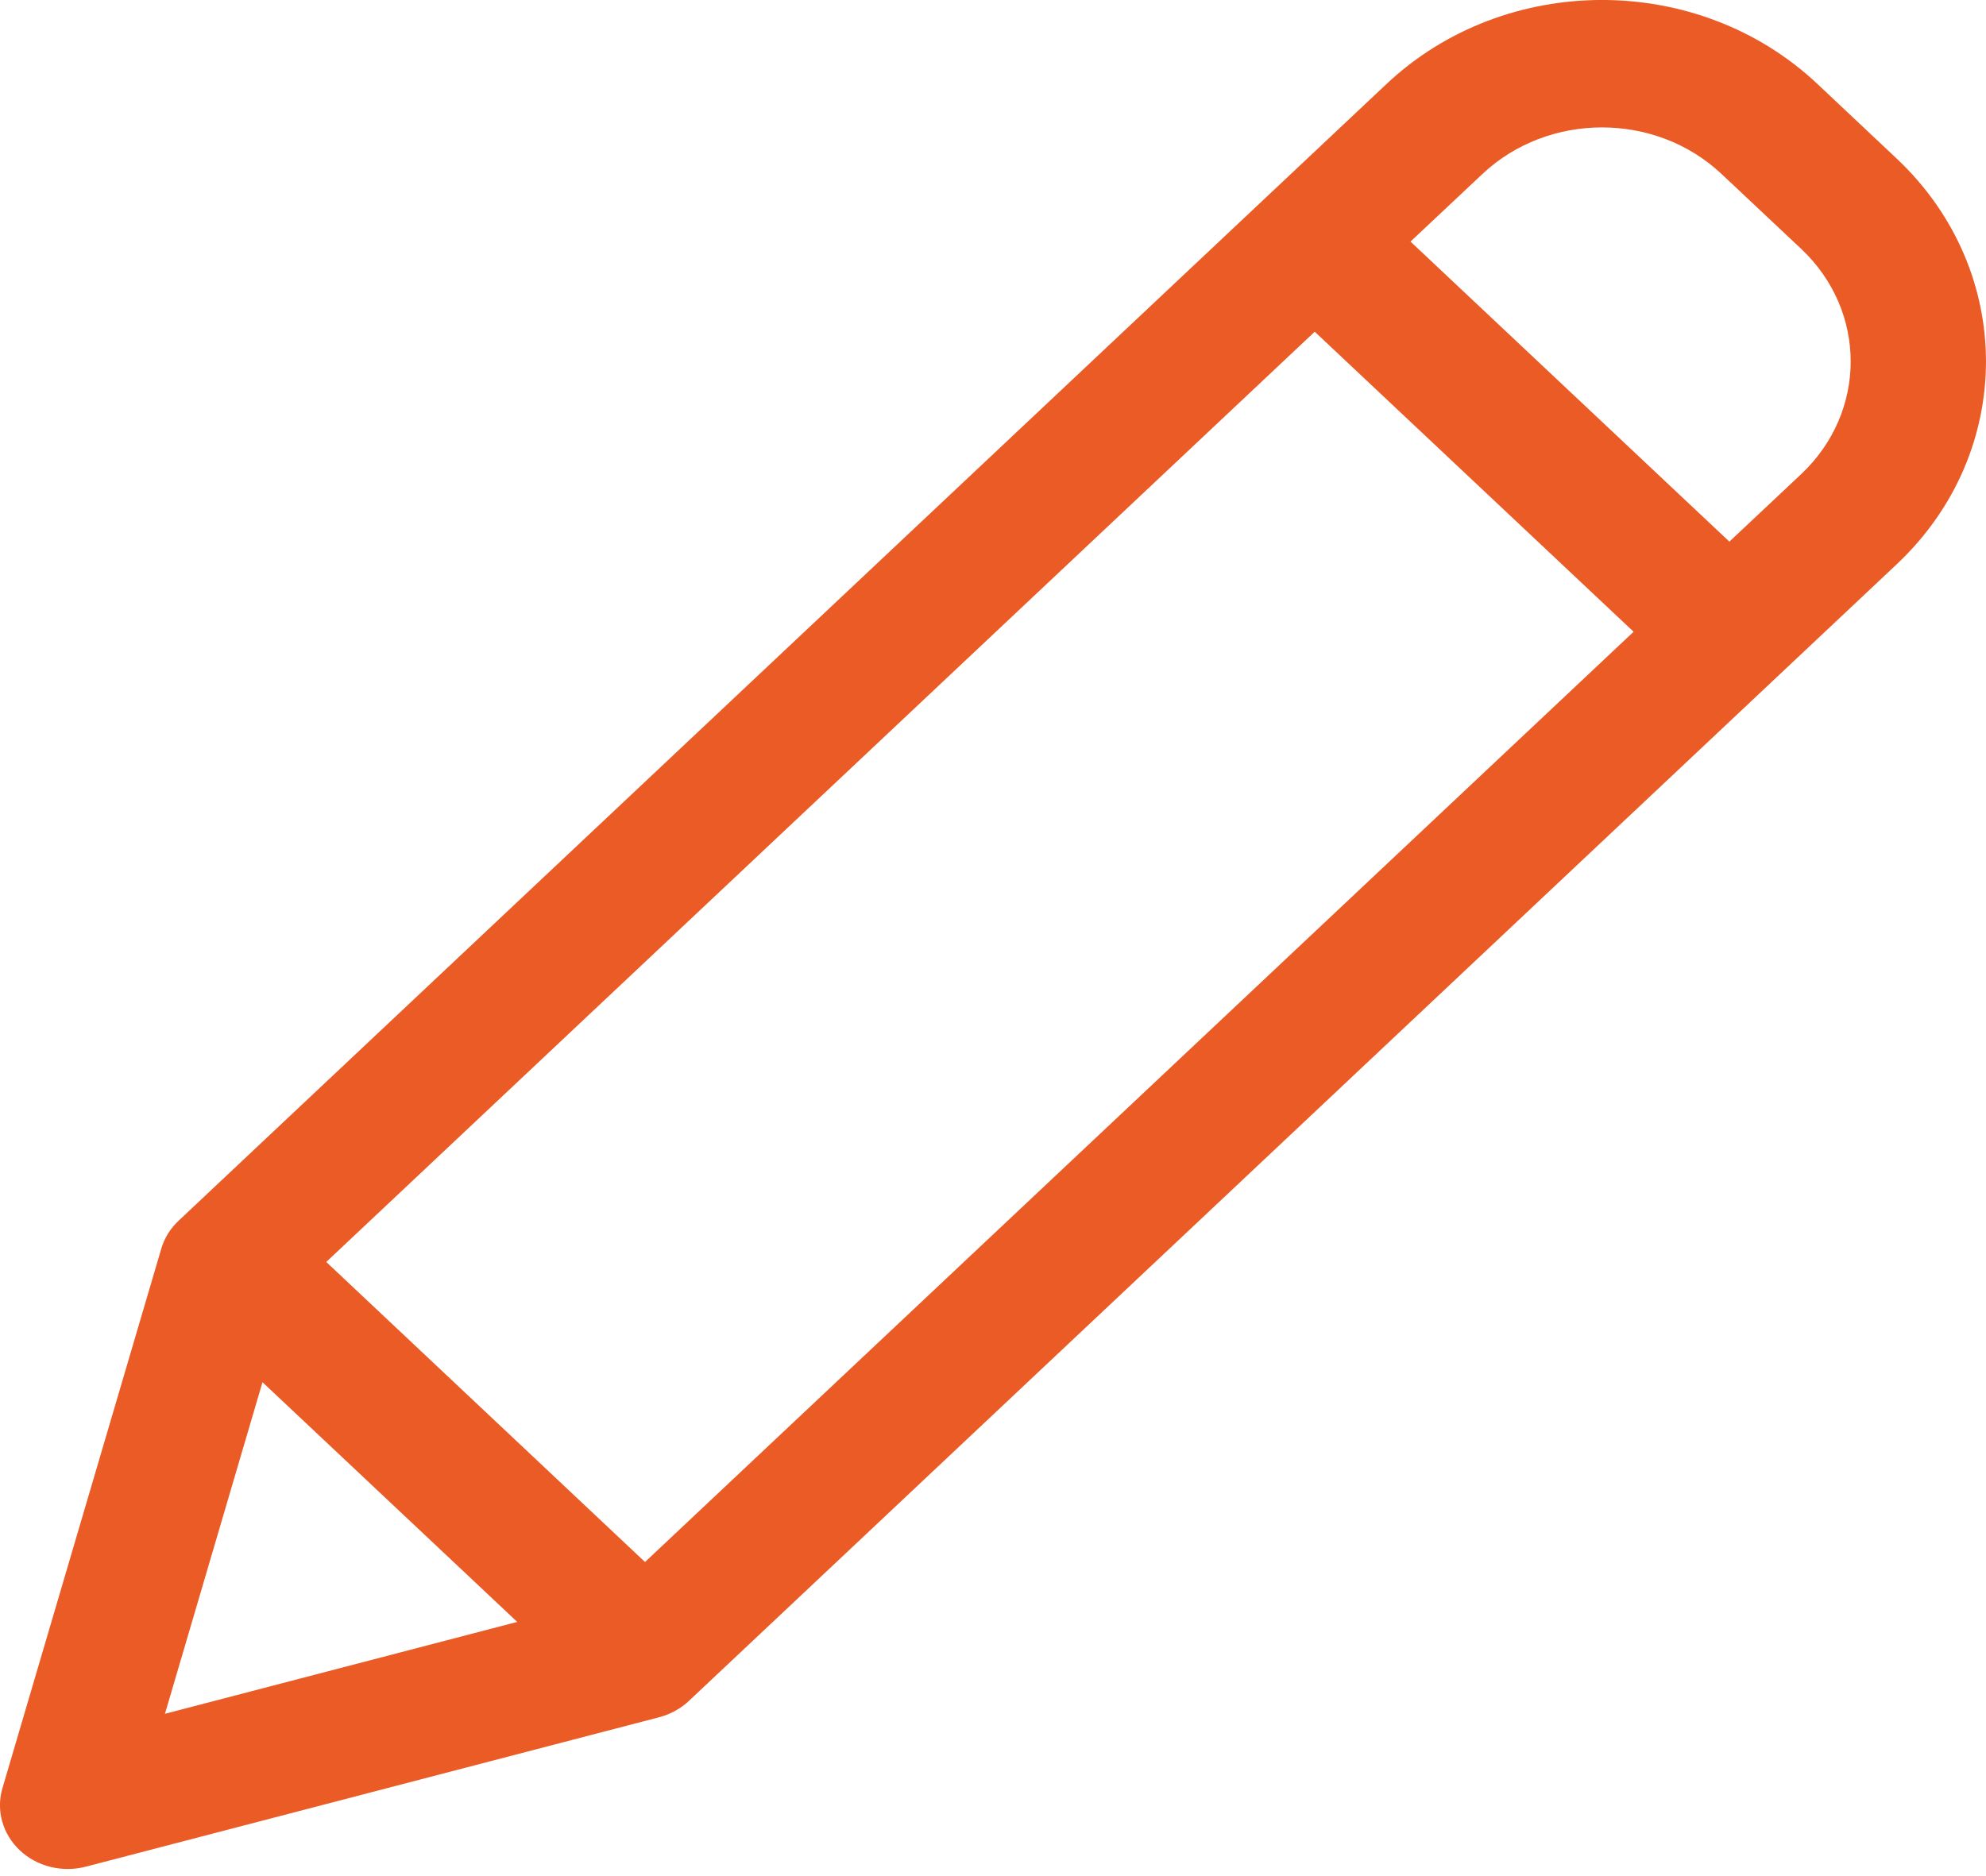
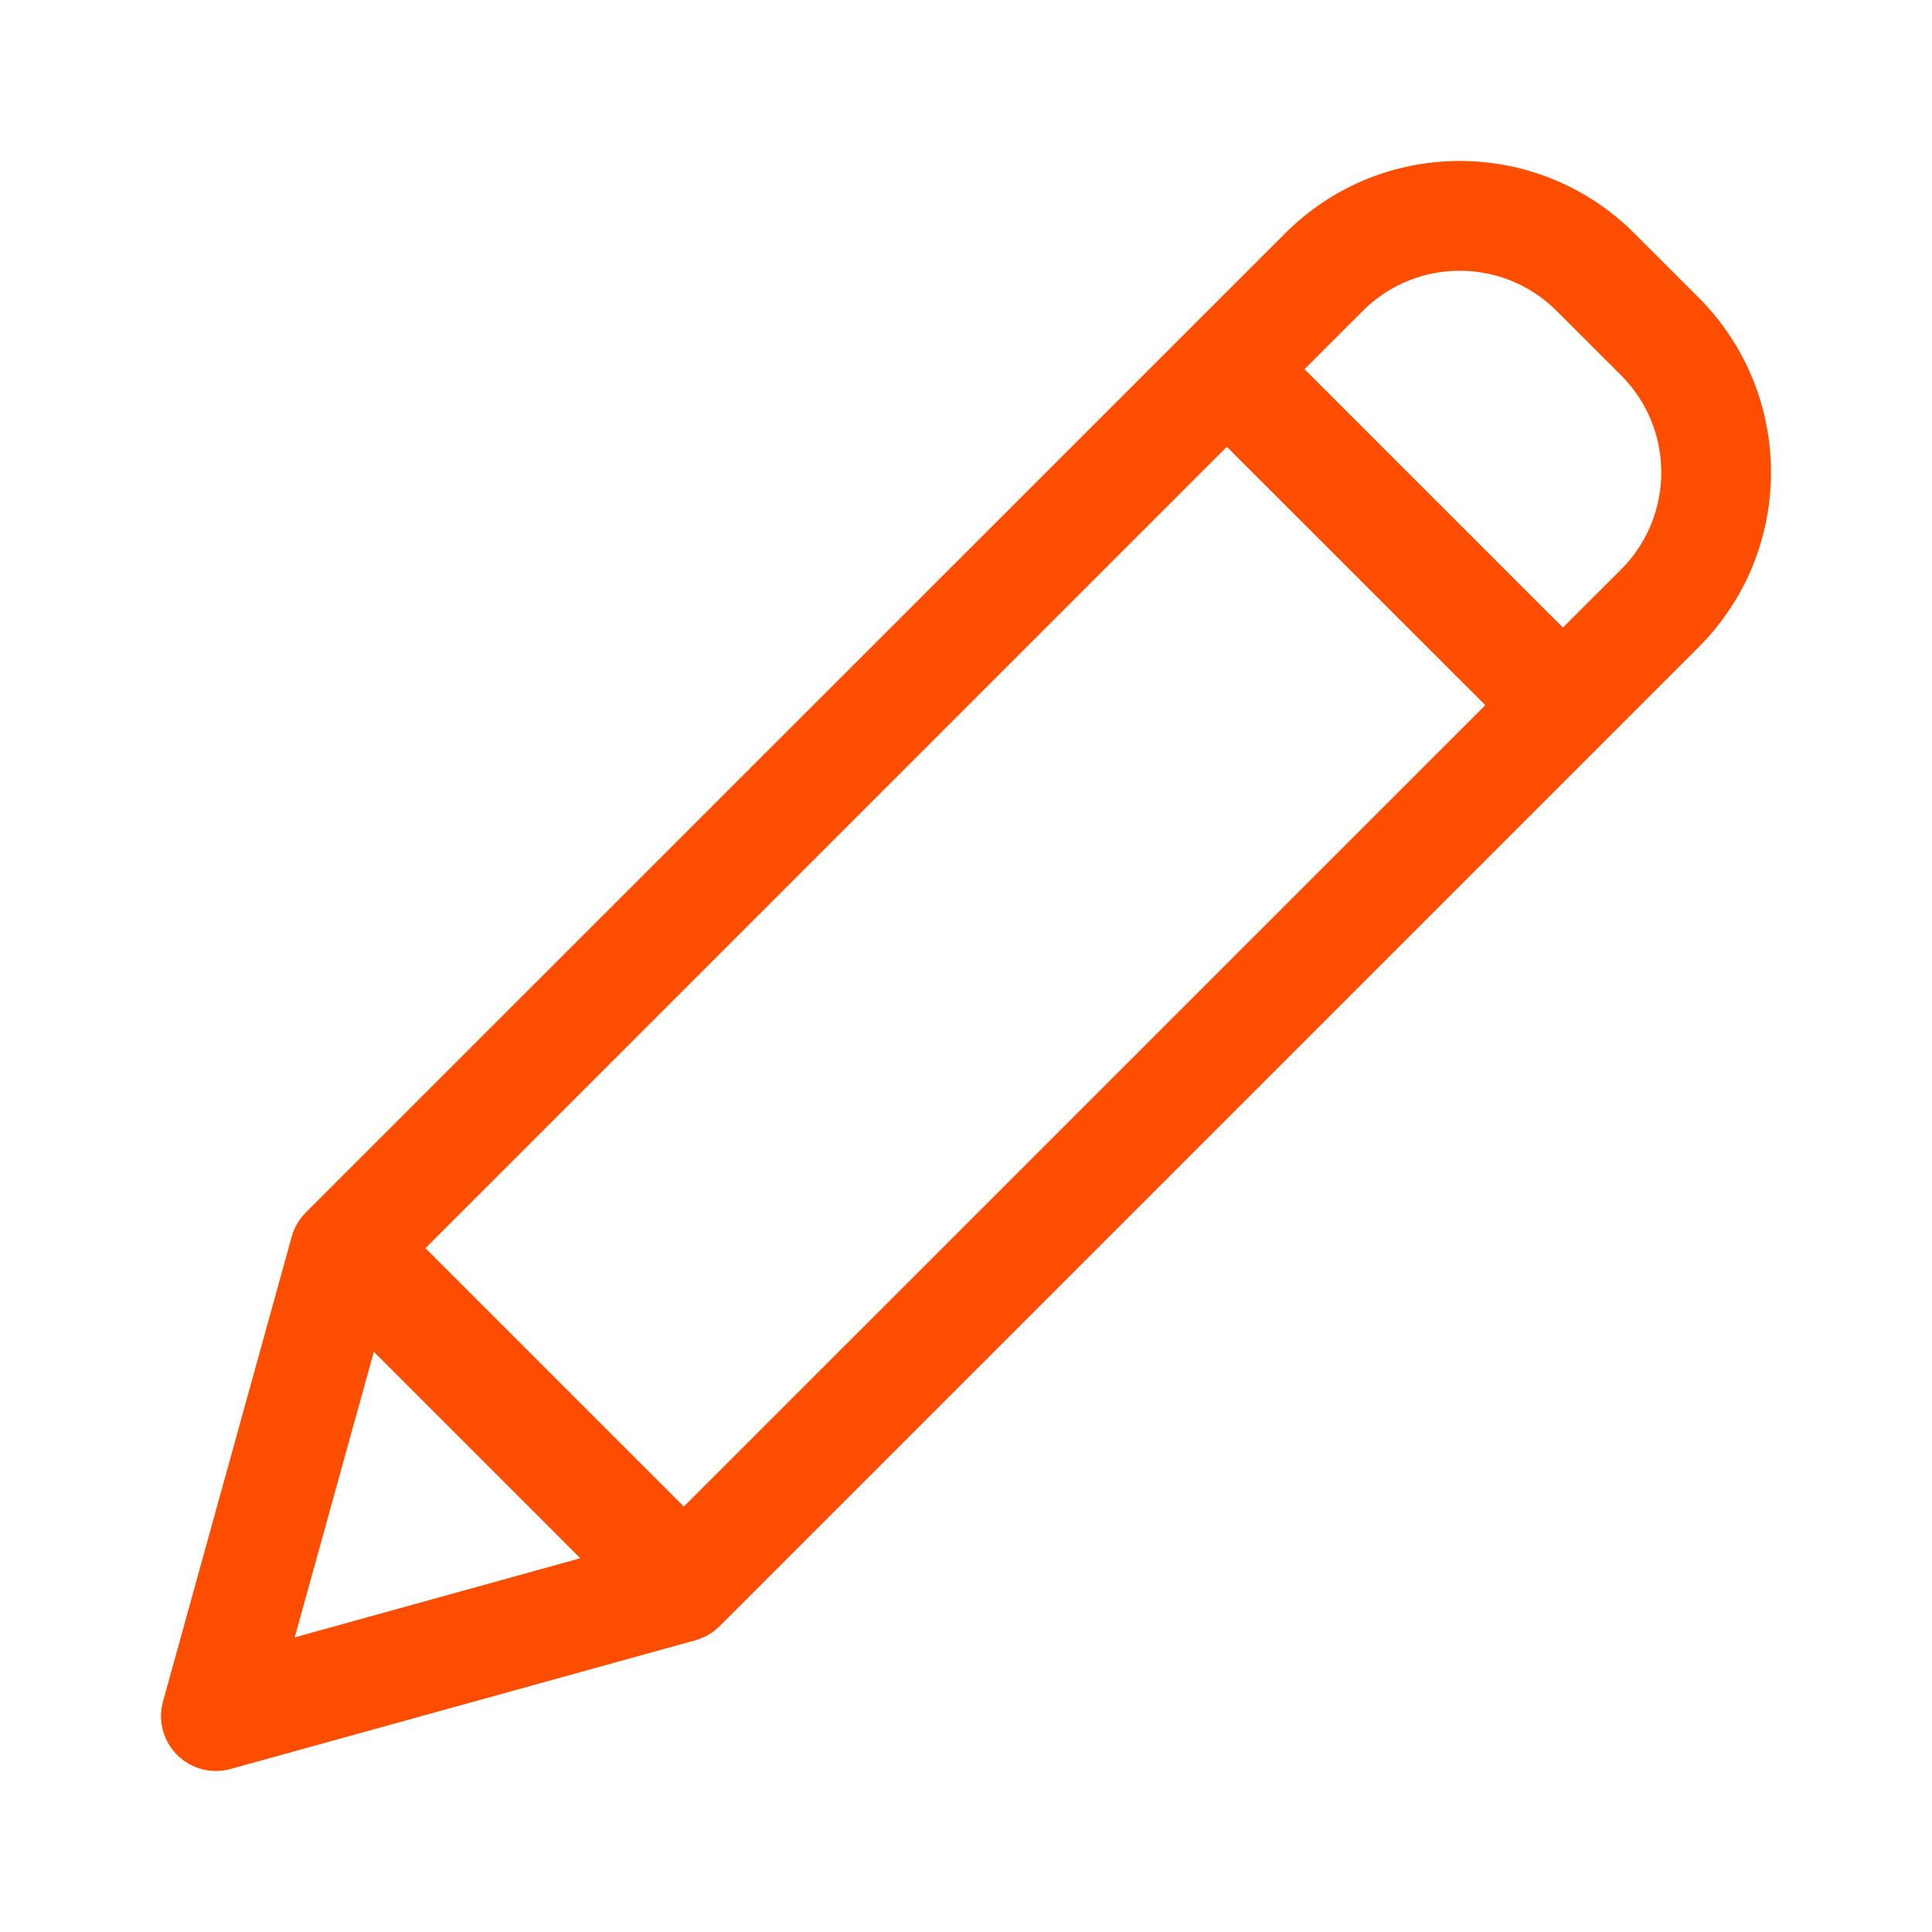
- <svg xmlns="http://www.w3.org/2000/svg" width="18px" height="17px" viewBox="0 0 18 17" version="1.1">
-   <g id="SP02_Profile-Page" stroke="none" stroke-width="1" fill="none" fill-rule="evenodd">
-     <g id="SP2_ProfilePage_Empty" transform="translate(-1263, -1062)" fill="#EA5B25">
-       <g id="icons/functional/edit/edit" transform="translate(1260, 1059)">
-         <g id="edit-icon-copy-4" transform="translate(3, 3)">
-           <g id="Shape-2" fill-rule="nonzero">
-             <path d="M16.472,0.761 C15.394,-0.254 13.646,-0.254 12.567,0.761 L1.62,11.065 C1.544,11.136 1.49,11.223 1.462,11.319 L0.022,16.211 C-0.037,16.411 0.023,16.626 0.18,16.774 C0.336,16.921 0.564,16.977 0.777,16.922 L5.975,15.567 C6.077,15.54 6.17,15.489 6.245,15.418 L17.192,5.114 C18.269,4.099 18.269,2.455 17.192,1.439 L16.472,0.761 Z M2.957,11.44 L11.916,3.007 L14.806,5.727 L5.846,14.16 L2.957,11.44 Z M2.379,12.53 L4.688,14.703 L1.495,15.536 L2.379,12.53 Z M16.325,4.298 L15.674,4.91 L12.784,2.19 L13.435,1.578 C14.034,1.014 15.005,1.014 15.604,1.578 L16.325,2.256 C16.923,2.82 16.923,3.734 16.325,4.298 L16.325,4.298 Z" id="Shape" />
-           </g>
-         </g>
-       </g>
-     </g>
+ <svg xmlns="http://www.w3.org/2000/svg" width="24px" height="24px" viewBox="0 0 24 24" version="1.1">
+   <g id="icons/functional/edit/edit" stroke="none" stroke-width="1" fill="none" fill-rule="evenodd">
+     <path d="M20.303,2.899 C19.104,1.7 17.162,1.7 15.964,2.899 L3.799,15.062 C3.716,15.145 3.656,15.248 3.624,15.362 L2.025,21.136 C1.959,21.373 2.026,21.626 2.2,21.8 C2.374,21.974 2.627,22.041 2.864,21.975 L8.639,20.376 C8.752,20.344 8.856,20.284 8.939,20.201 L21.103,8.037 C22.299,6.838 22.299,4.898 21.103,3.699 L20.303,2.899 Z M5.285,15.505 L15.24,5.55 L18.451,8.76 L8.495,18.715 L5.285,15.505 Z M4.644,16.792 L7.209,19.357 L3.661,20.34 L4.644,16.792 Z M20.139,7.073 L19.415,7.796 L16.205,4.586 L16.928,3.863 C17.593,3.197 18.673,3.197 19.338,3.863 L20.139,4.663 C20.803,5.329 20.803,6.407 20.139,7.073 L20.139,7.073 Z" id="Shape" fill="#FD4D00" />
  </g>
</svg>
